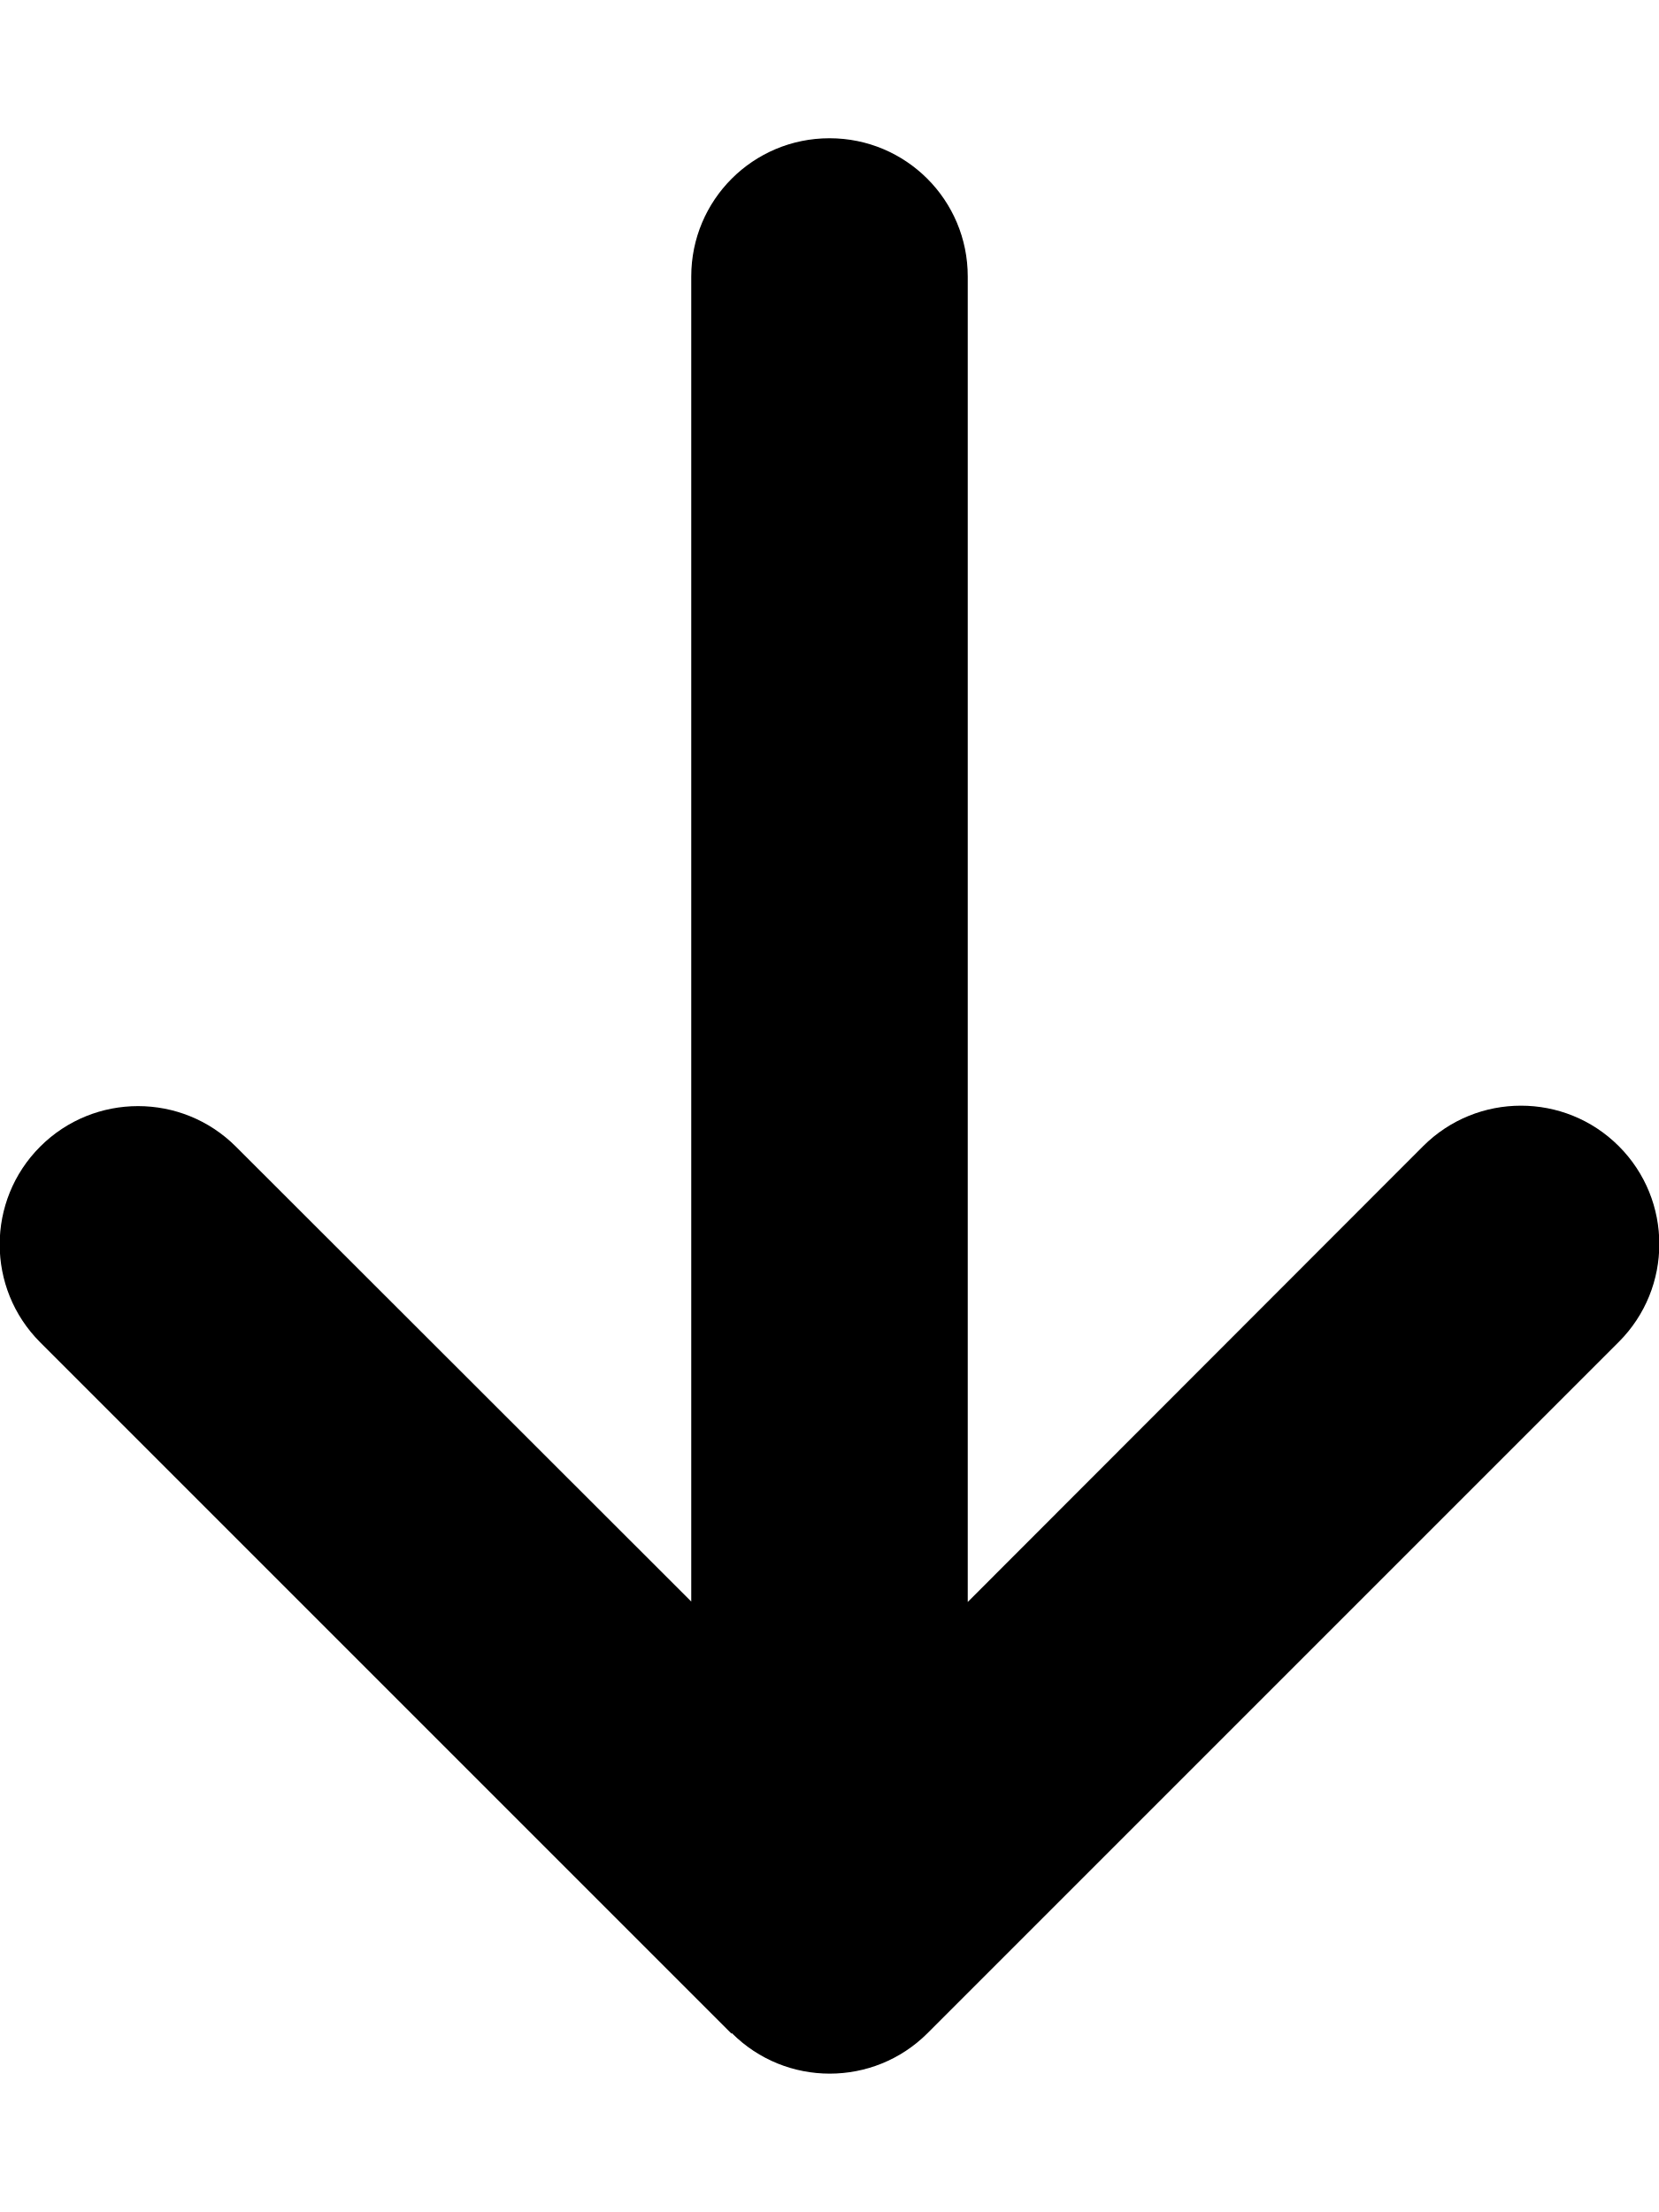
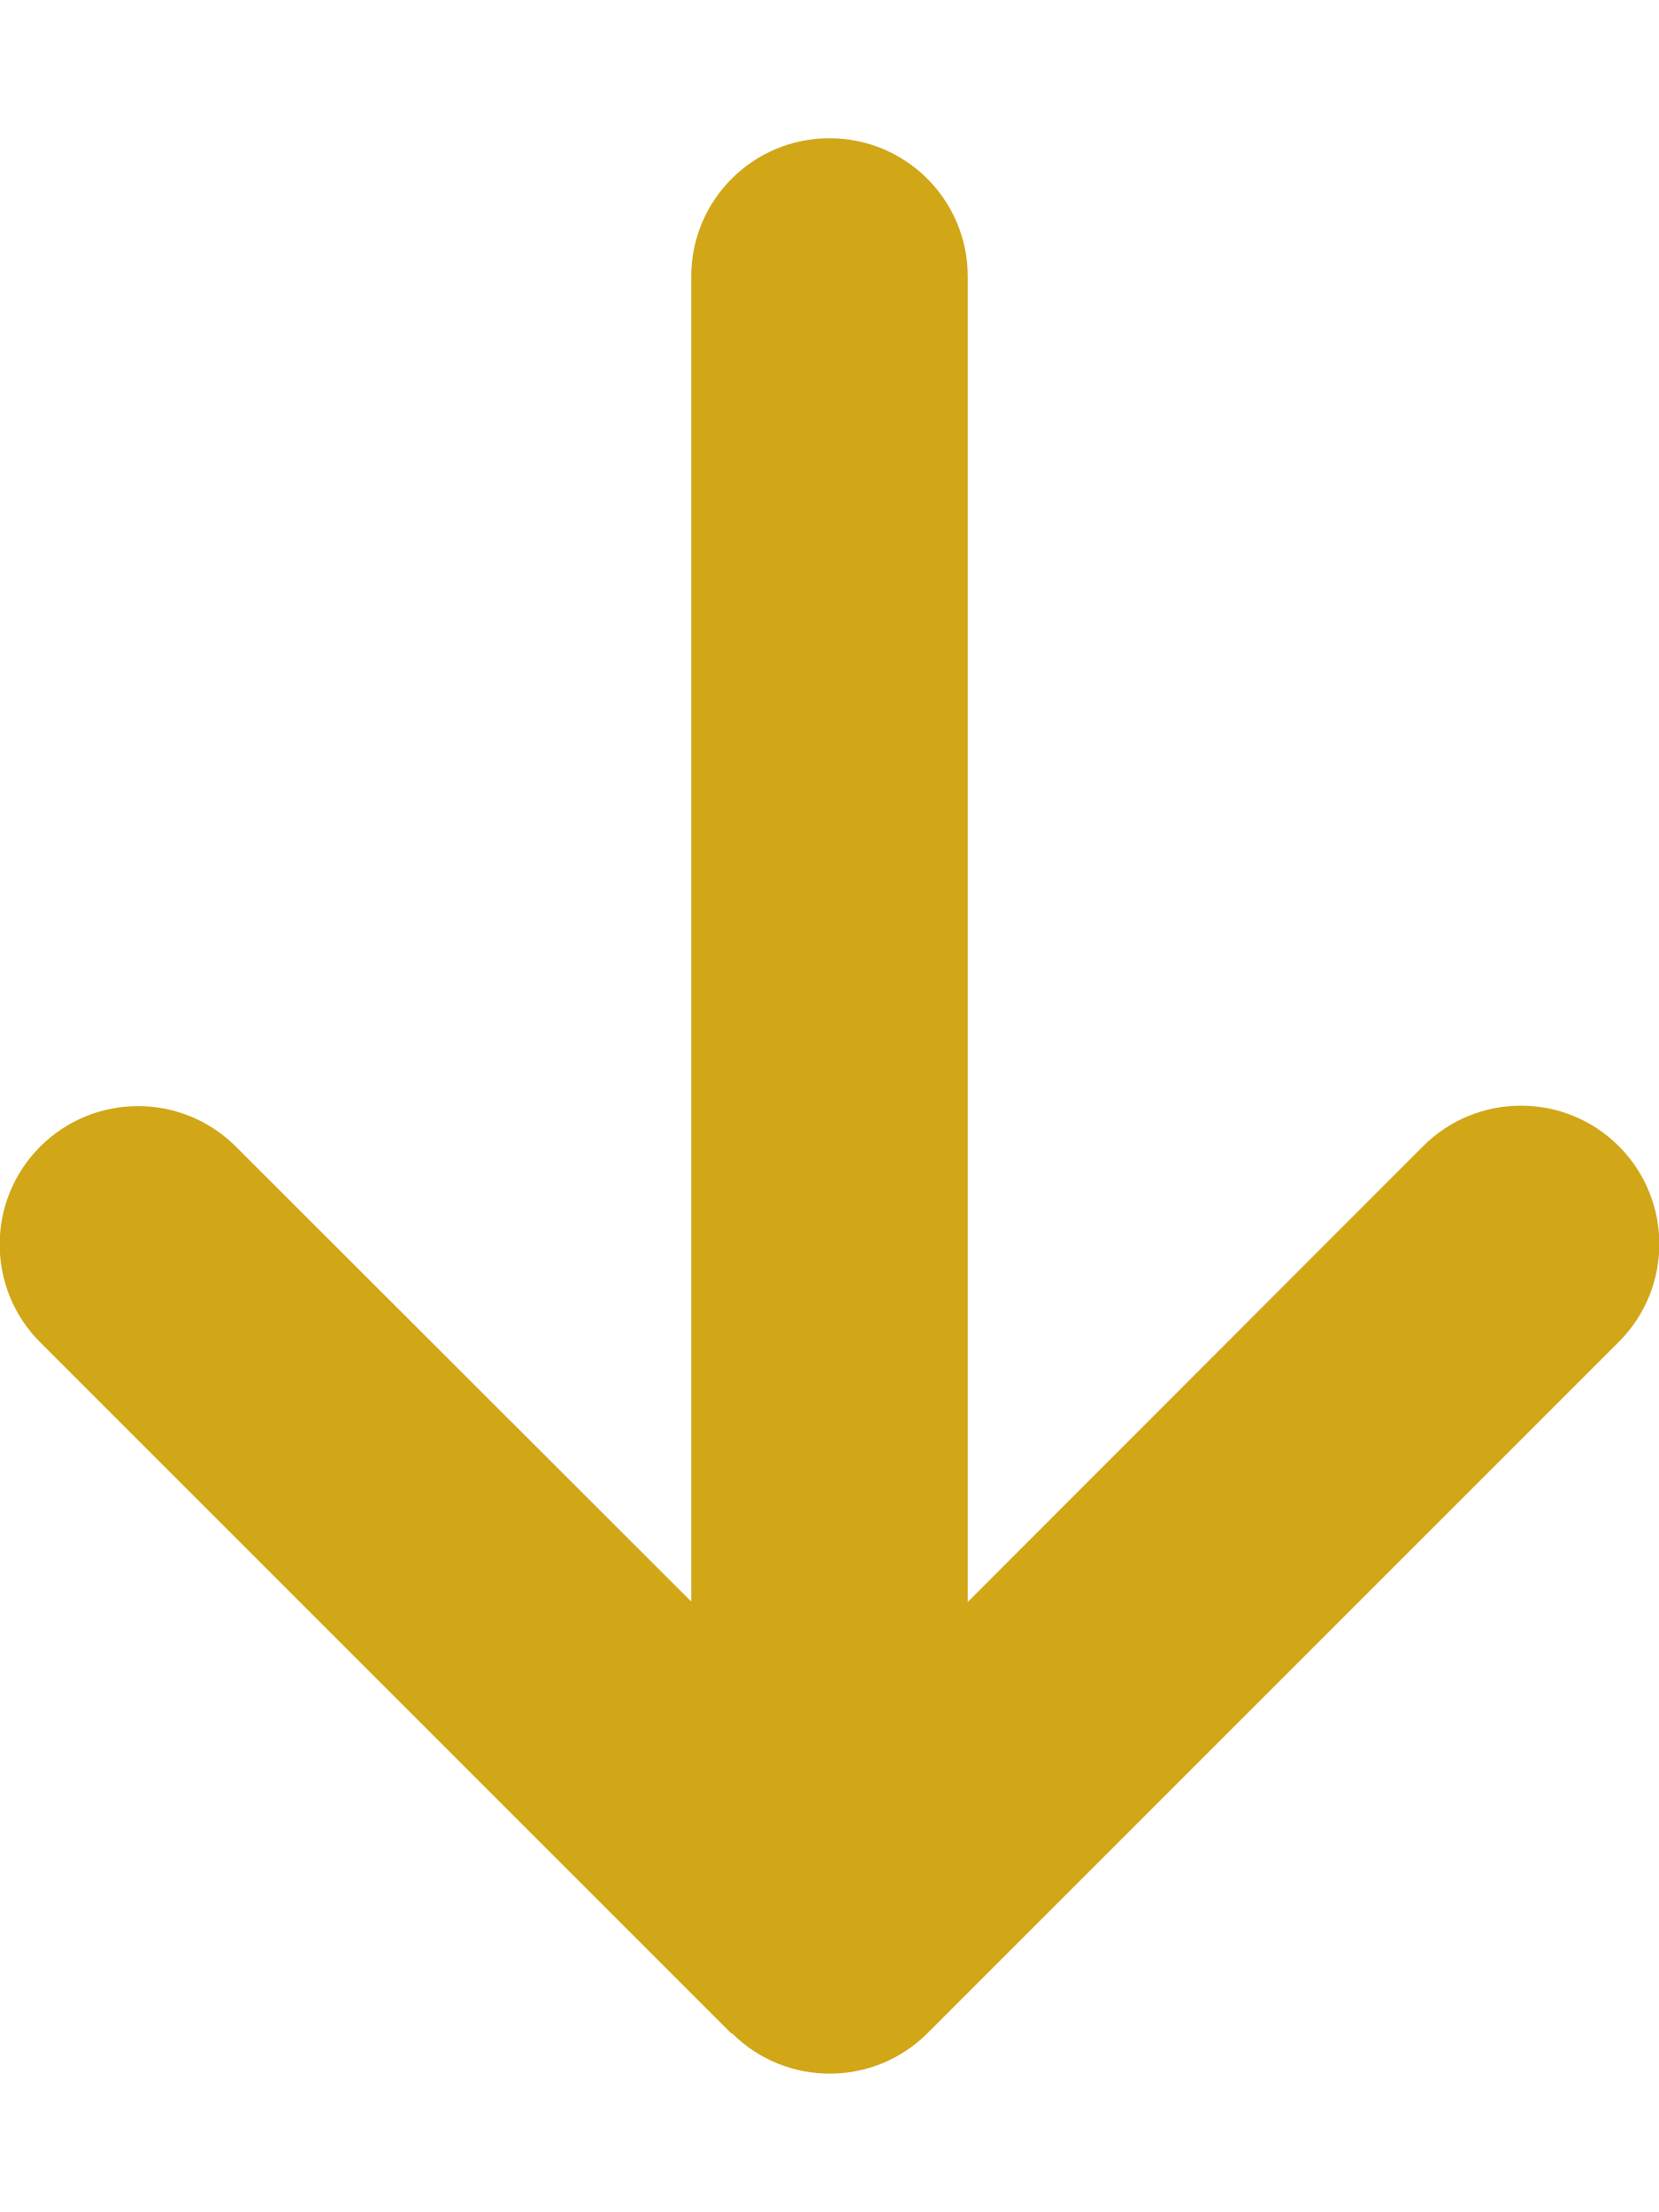
<svg xmlns="http://www.w3.org/2000/svg" viewBox="0 0 384 512">
-   <path d="M169.4 470.6c12.5 12.5 32.8 12.5 45.3 0l160-160c12.5-12.5 12.5-32.8 0-45.3s-32.8-12.5-45.3 0L224 370.8 224 64c0-17.7-14.3-32-32-32s-32 14.3-32 32l0 306.7L54.6 265.4c-12.5-12.5-32.8-12.5-45.3 0s-12.5 32.8 0 45.3l160 160z" />
+   <path d="M169.4 470.6c12.5 12.5 32.8 12.5 45.3 0l160-160c12.5-12.5 12.5-32.8 0-45.3s-32.8-12.5-45.3 0L224 370.8 224 64c0-17.7-14.3-32-32-32s-32 14.3-32 32l0 306.7L54.6 265.4c-12.5-12.5-32.8-12.5-45.3 0s-12.5 32.8 0 45.3l160 160z" fill="#D1A617" />
</svg>
